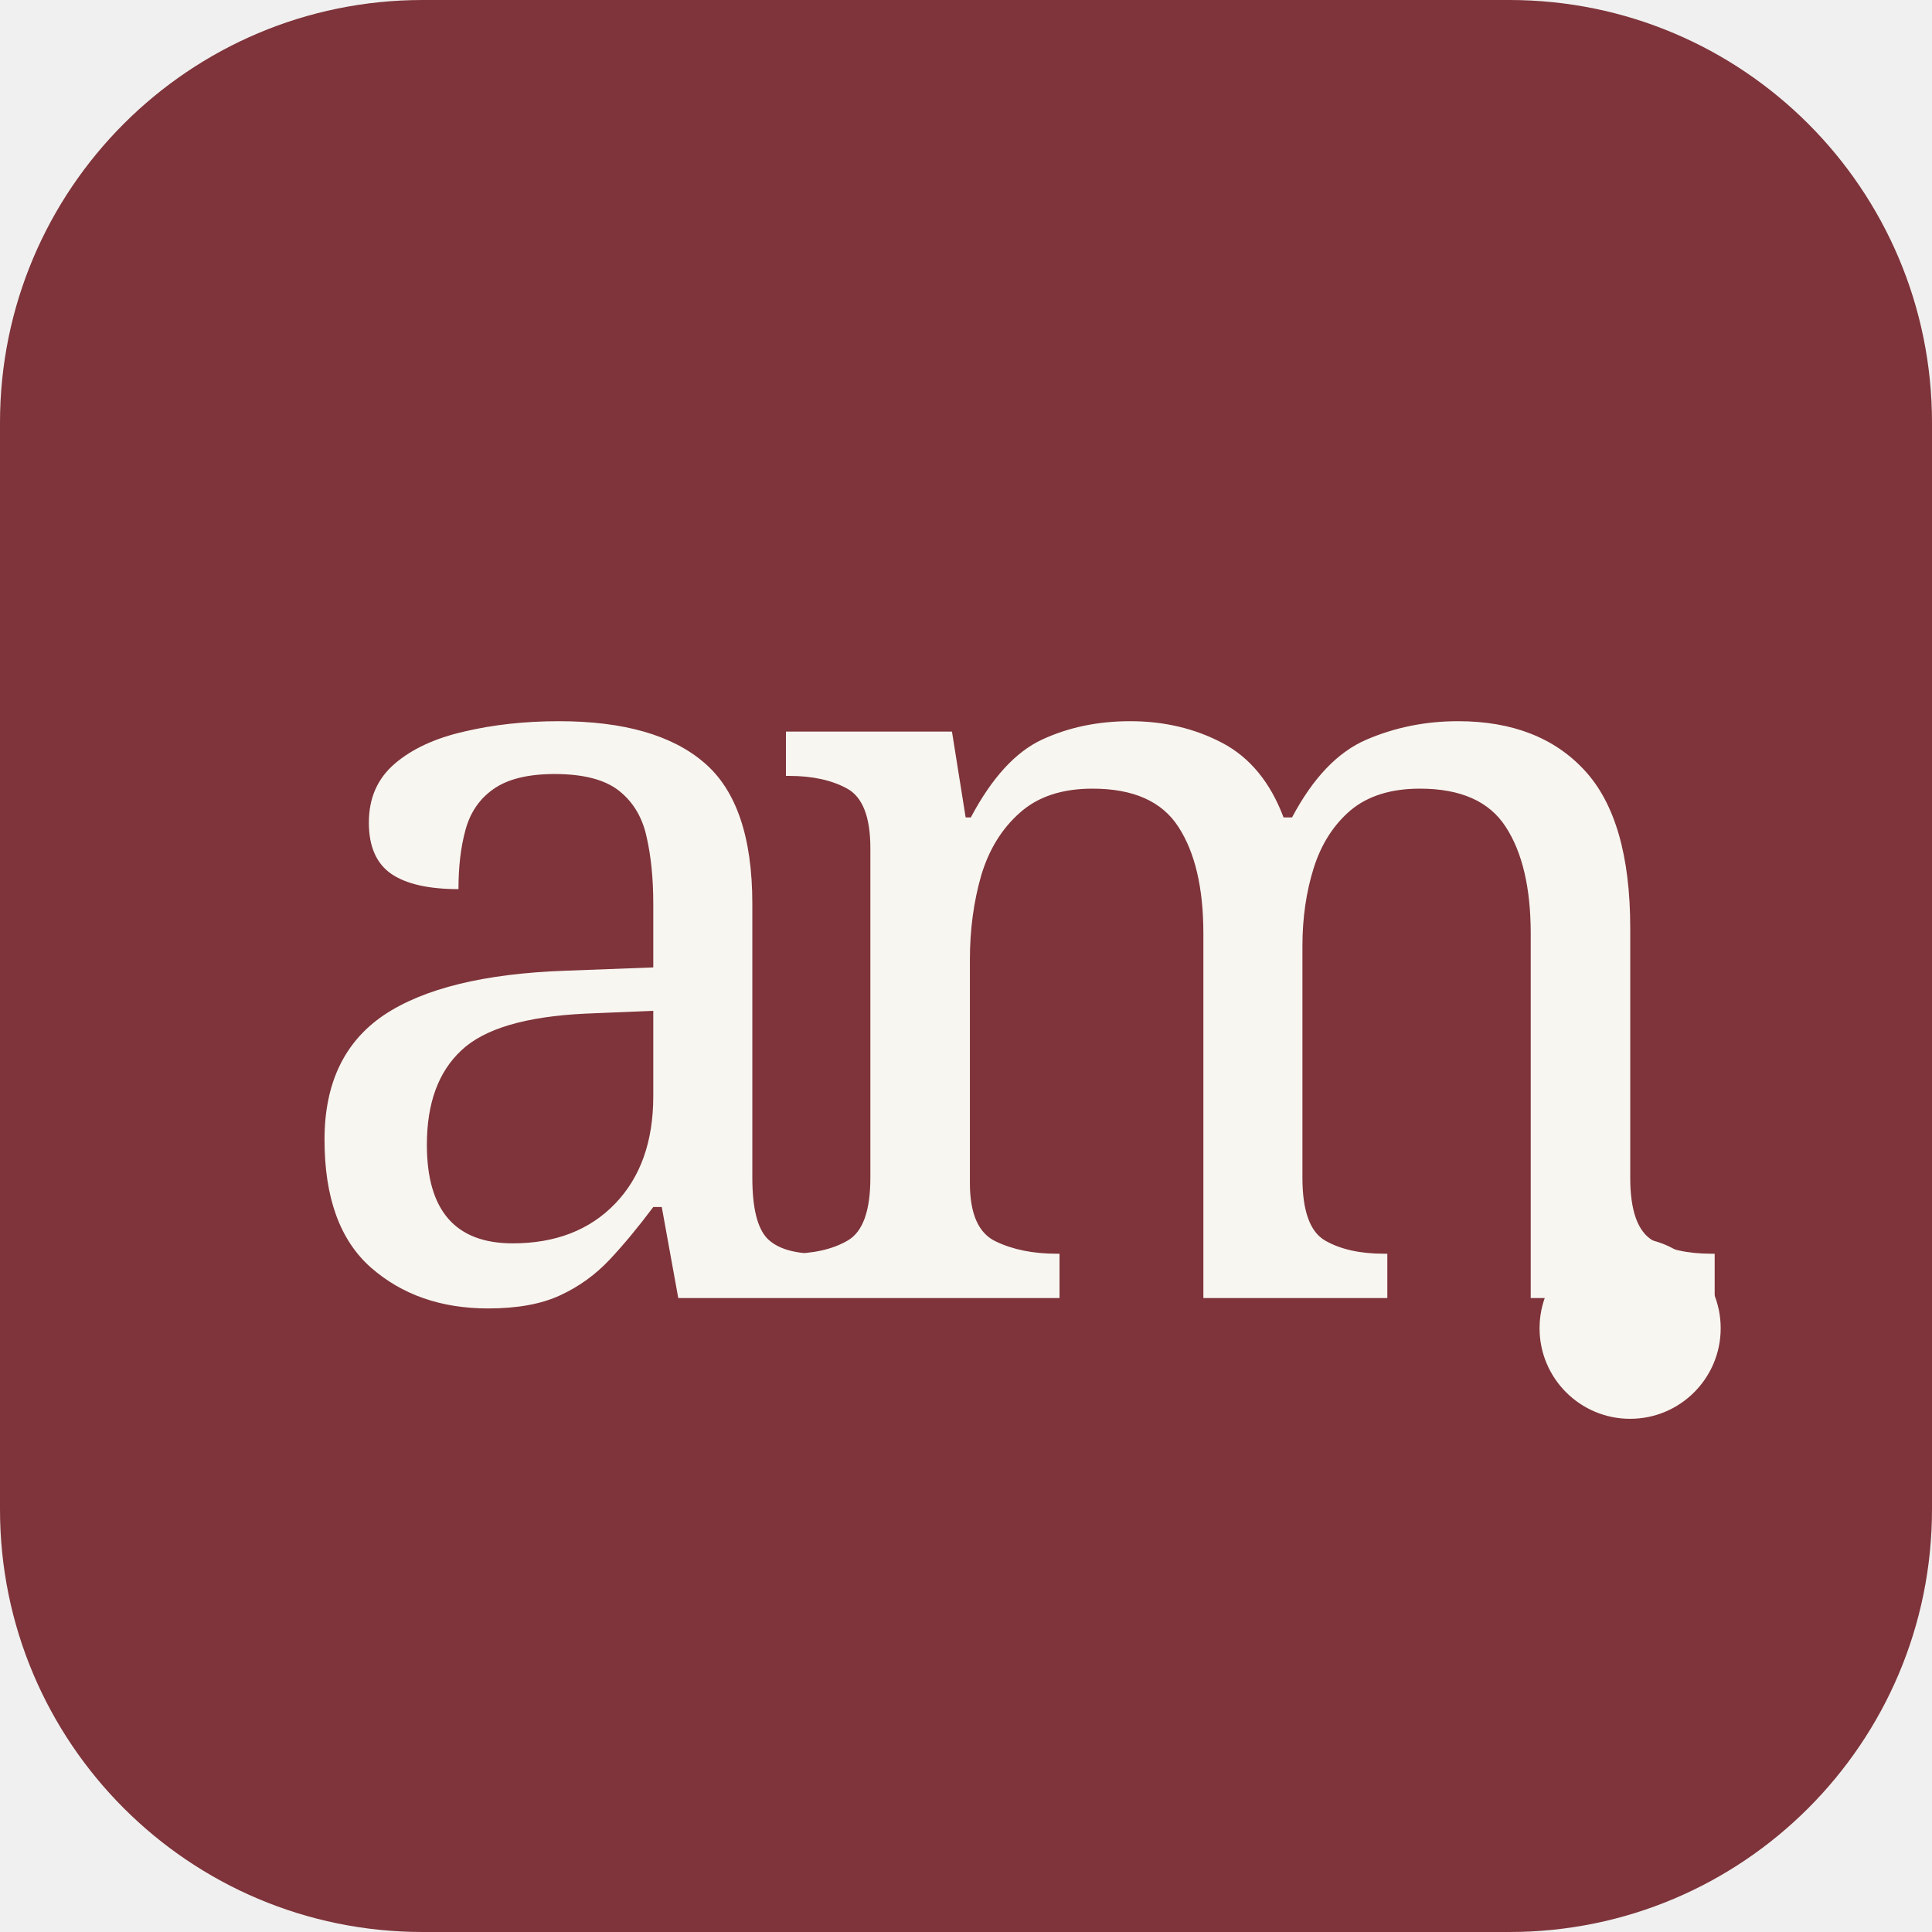
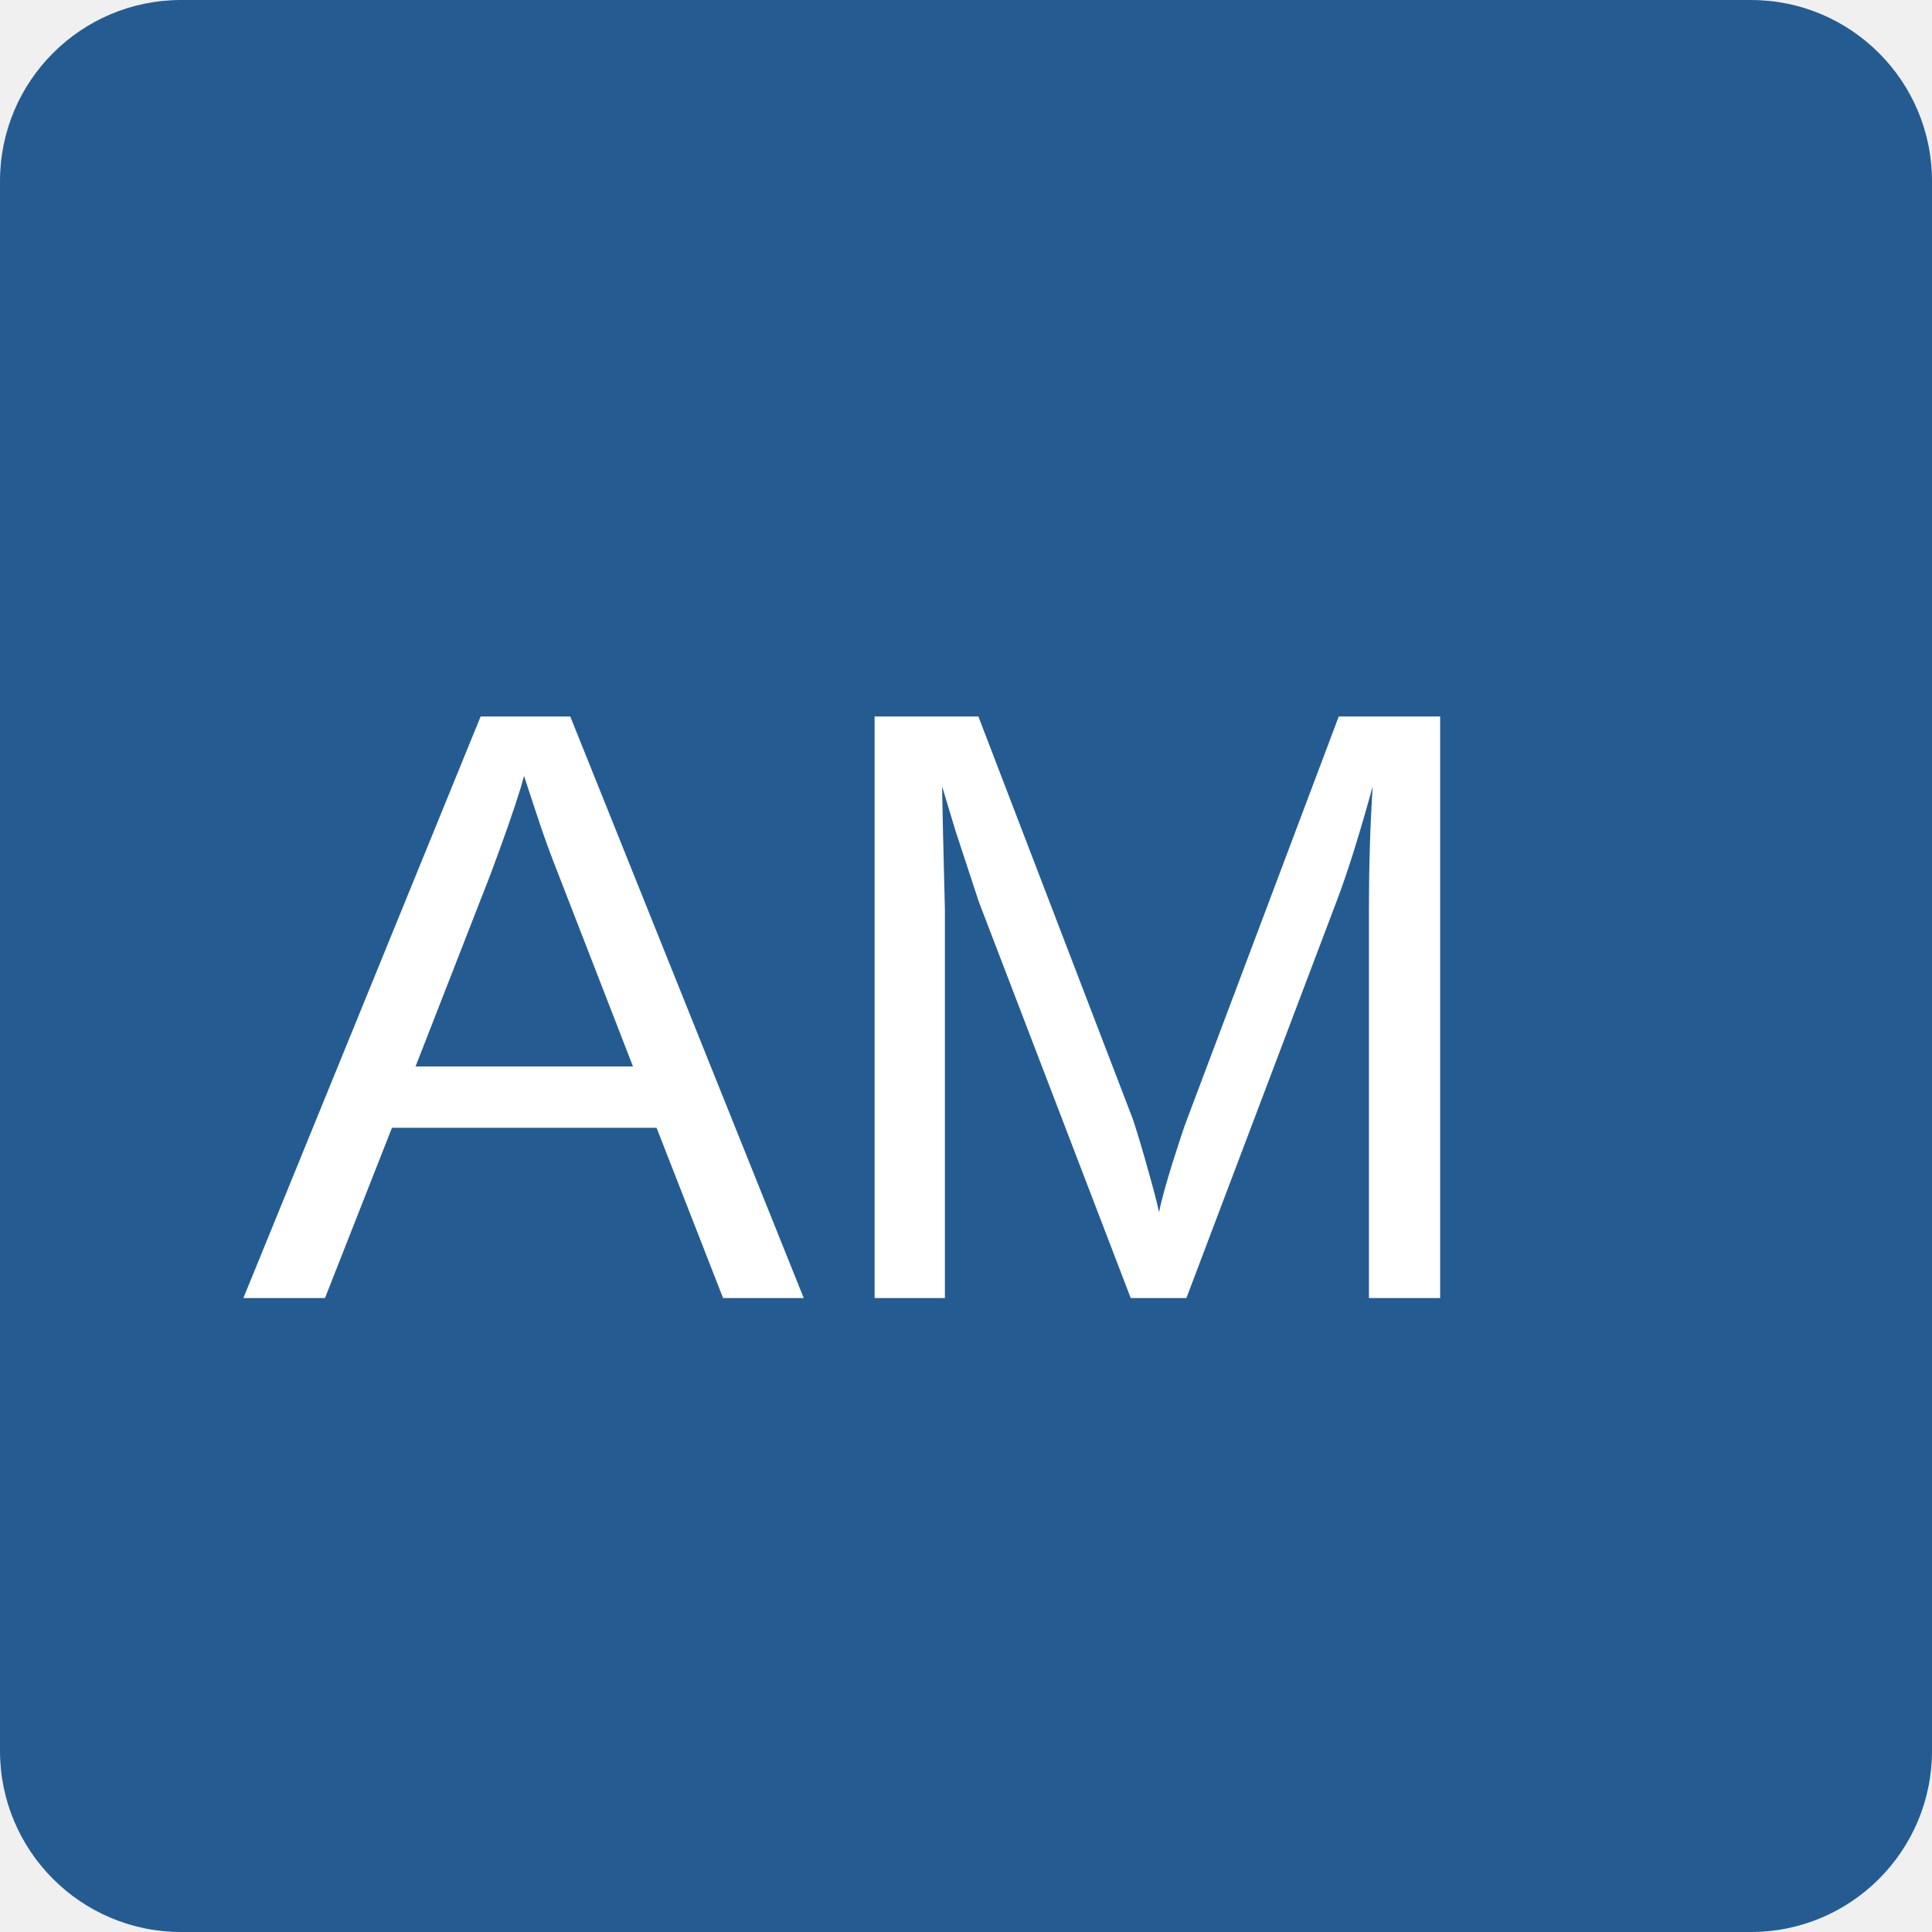
<svg xmlns="http://www.w3.org/2000/svg" viewBox="0 0 64 64">
-   <rect width="64" height="64" rx="14" fill="#7e343a" />
-   <text x="9" y="43" fill="#f8f6f1" font-family="Georgia,serif" font-size="35" letter-spacing="-4">am</text>
-   <circle cx="54" cy="44" r="3" fill="#f8f6f1" />
+   <rect width="64" height="64" rx="6" fill="#245c92" />
+   <text x="8" y="43" fill="white" font-family="Arial,sans-serif" font-size="28">AM</text>
</svg>
